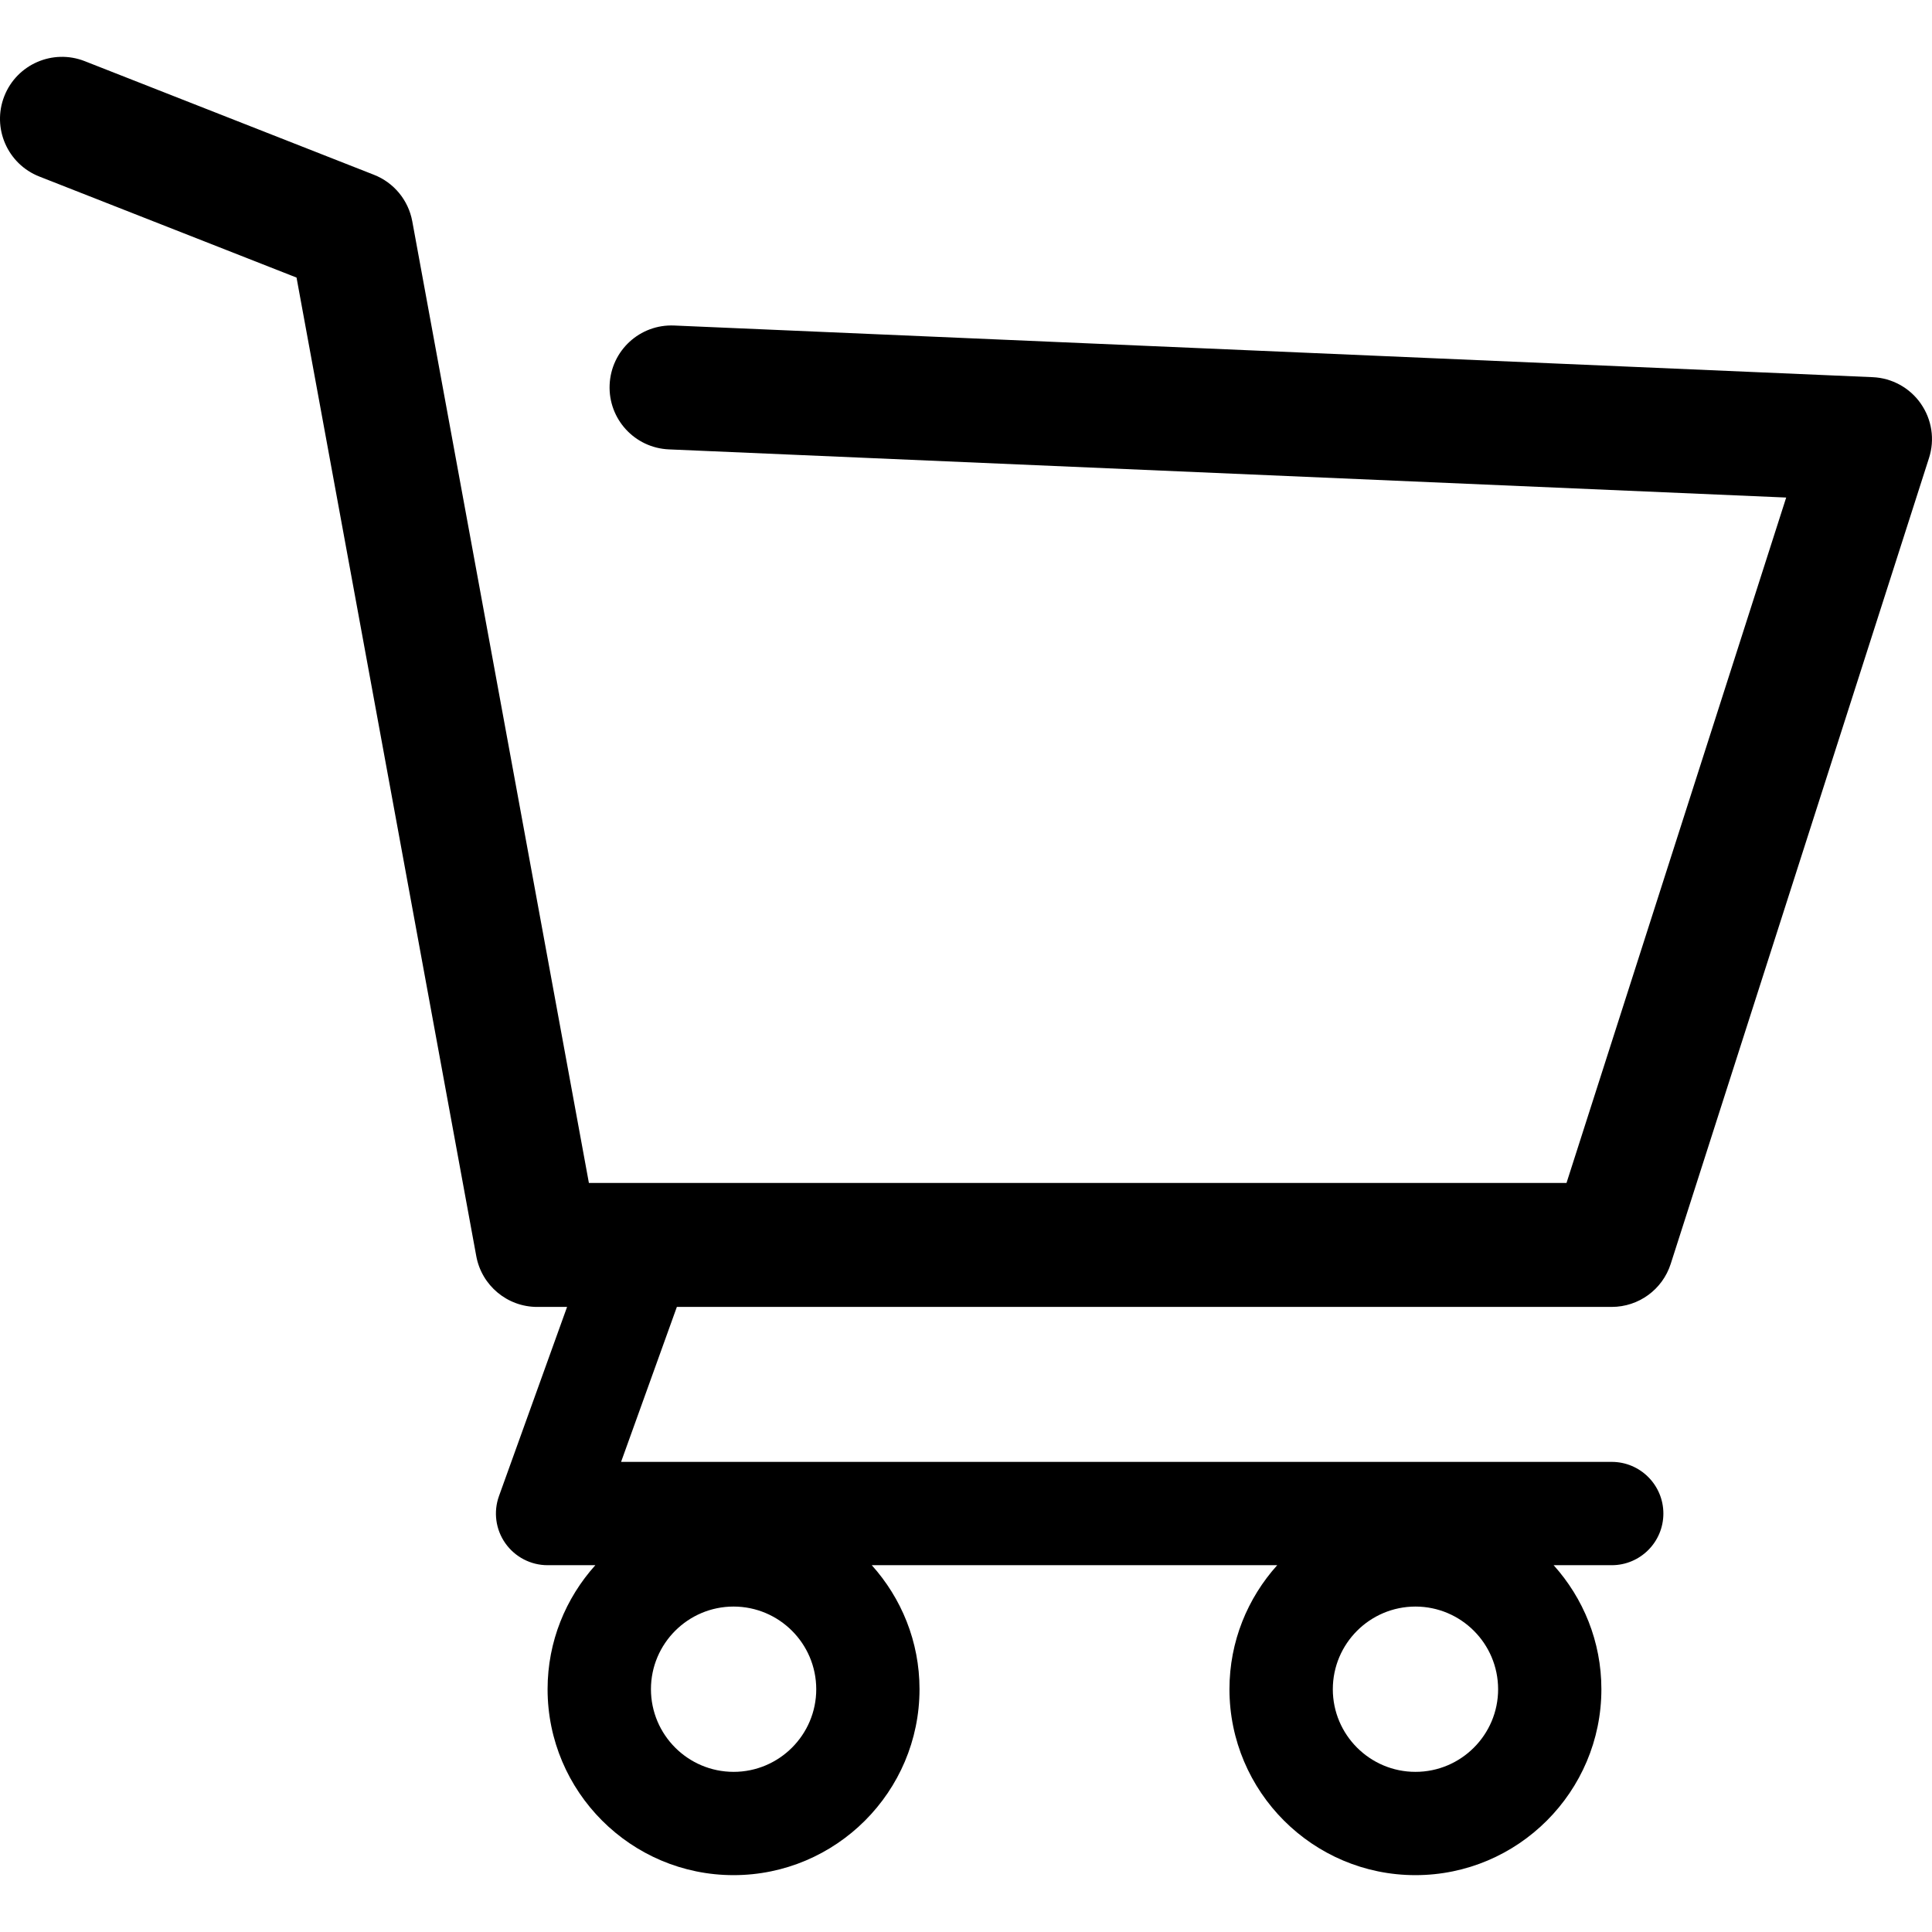
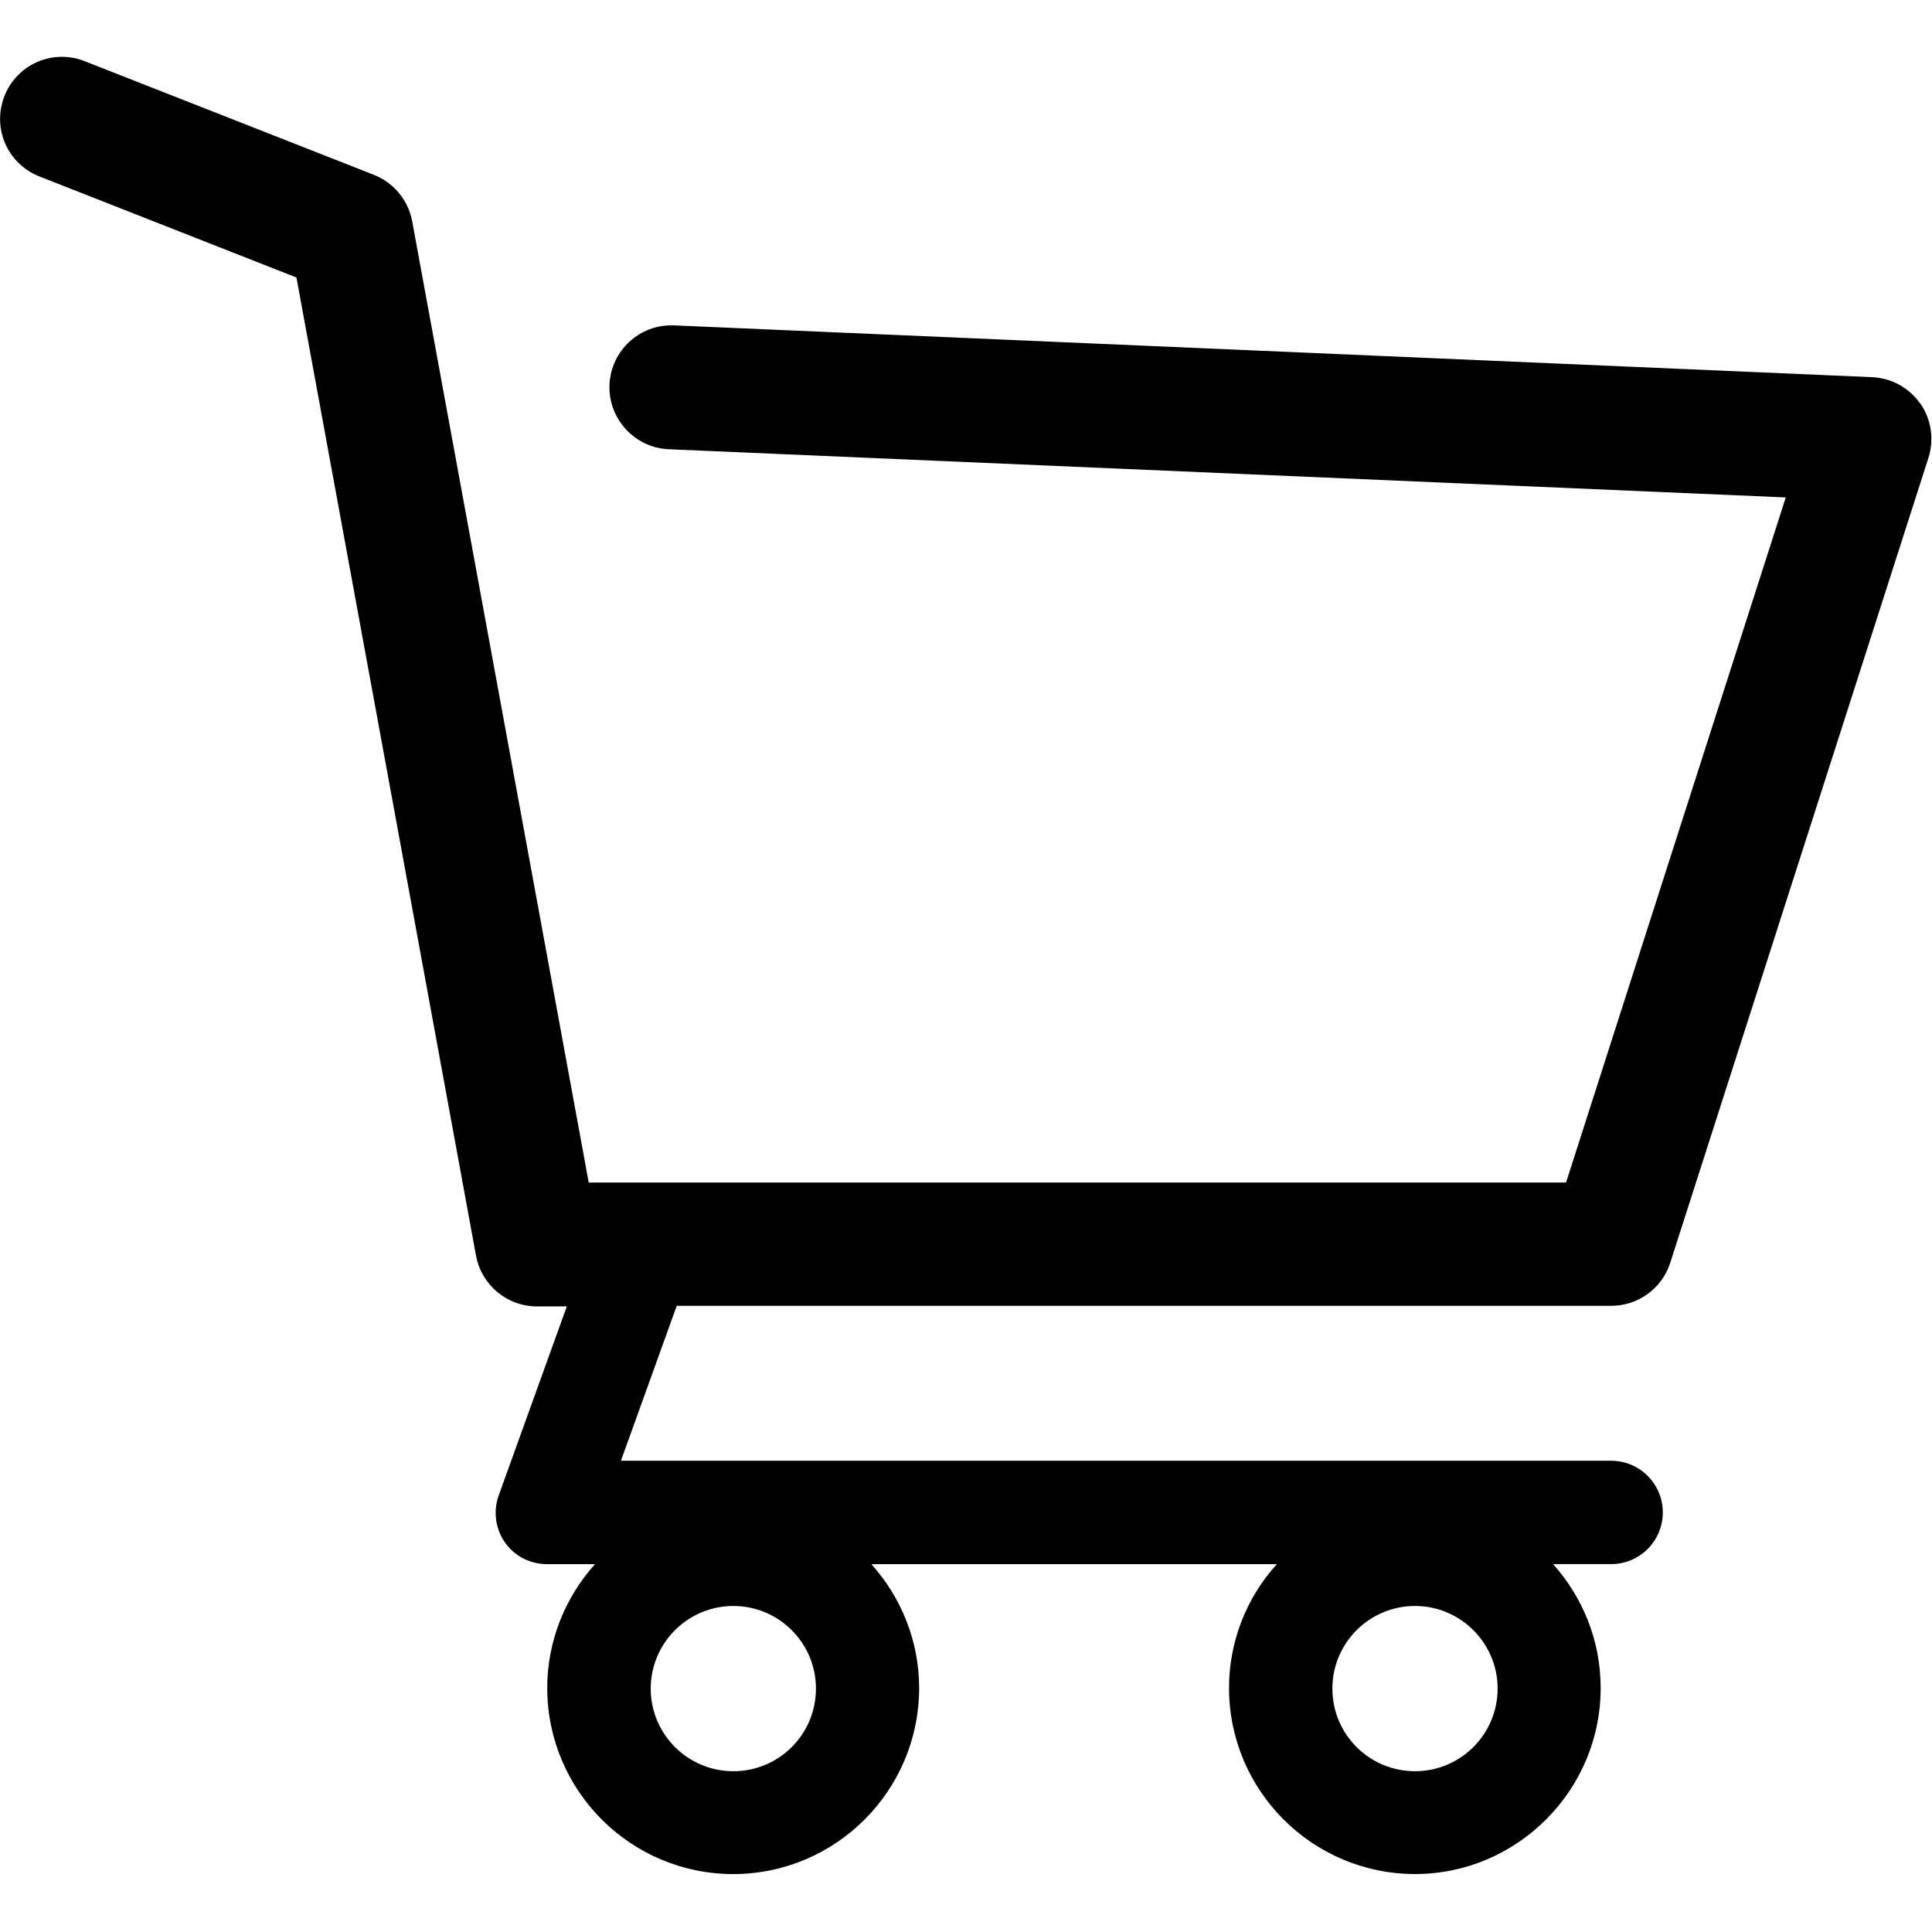
- <svg xmlns="http://www.w3.org/2000/svg" width="446.853" height="446.853">
-   <path d="M444.274 93.36a14.33 14.33 0 0 0-11.145-6.123L155.942 75.29c-7.953-.348-14.6 5.792-14.94 13.708s5.792 14.6 13.707 14.94l258.42 11.14L362.32 273.6H136.205L95.354 51.18c-.898-4.875-4.245-8.942-8.86-10.753L19.586 14.14c-7.374-2.887-15.695.735-18.59 8.1s.73 15.695 8.1 18.59l59.49 23.37 41.572 226.335c1.253 6.804 7.183 11.746 14.104 11.746h6.896l-15.747 43.74c-1.318 3.664-.775 7.733 1.468 10.916s5.883 5.078 9.772 5.078h11.045c-6.844 7.617-11.045 17.646-11.045 28.675 0 23.718 19.3 43.012 43.012 43.012s43.012-19.294 43.012-43.012c0-11.028-4.2-21.058-11.044-28.675h93.777c-6.847 7.617-11.047 17.646-11.047 28.675 0 23.718 19.294 43.012 43.012 43.012s43.012-19.294 43.012-43.012c0-11.028-4.2-21.058-11.042-28.675h13.432a11.95 11.95 0 0 0 11.948-11.947 11.95 11.95 0 0 0-11.948-11.948H143.65l12.902-35.843h216.22c6.235 0 11.752-4.028 13.65-9.96l59.74-186.387c1.372-4.254.668-8.905-1.9-12.573zm-274.6 316.454a19.14 19.14 0 0 1-19.117-19.116c0-10.543 8.574-19.117 19.117-19.117a19.14 19.14 0 0 1 19.116 19.117c0 10.543-8.573 19.116-19.116 19.116zm157.71 0c-10.543 0-19.116-8.573-19.116-19.116a19.14 19.14 0 0 1 19.116-19.117 19.14 19.14 0 0 1 19.116 19.117c0 10.543-8.573 19.116-19.116 19.116z" />
+ <svg xmlns="http://www.w3.org/2000/svg" width="48" height="48" viewBox="0 0 36 36">
+   <path d="M35.78 7.52c-.207-.297-.54-.477-.898-.492L12.56 6.063c-.64-.027-1.176.47-1.203 1.105s.47 1.176 1.105 1.203l20.813.898-4.094 12.766H10.97L7.68 4.12a1.16 1.16 0 0 0-.715-.863L1.578 1.14a1.15 1.15 0 0 0-1.496.652c-.234.6.06 1.262.652 1.496l4.79 1.883L8.87 23.398c.102.547.578.945 1.137.945h.555l-1.27 3.523c-.105.297-.06.625.12.88s.473.4.785.4h.89c-.55.613-.89 1.422-.89 2.31a3.47 3.47 0 0 0 3.465 3.465 3.47 3.47 0 0 0 3.465-3.465c0-.887-.34-1.695-.89-2.31h7.555a3.43 3.43 0 0 0-.891 2.309 3.47 3.47 0 0 0 3.465 3.465c1.9 0 3.46-1.555 3.46-3.465 0-.887-.336-1.695-.887-2.31h1.082a.96.96 0 1 0 0-1.926H11.57l1.04-2.887h17.414c.5 0 .945-.324 1.098-.8L35.934 8.53a1.16 1.16 0 0 0-.152-1.012zM13.664 33.004a1.54 1.54 0 0 1-1.539-1.539c0-.848.69-1.54 1.54-1.54a1.54 1.54 0 0 1 1.539 1.539c0 .852-.687 1.54-1.54 1.54zm12.703 0c-.852 0-1.54-.687-1.54-1.54a1.54 1.54 0 0 1 1.539-1.539c.848 0 1.54.69 1.54 1.54a1.54 1.54 0 0 1-1.539 1.539zm0 0" fill="rgb(0%,0%,0%)" />
</svg>
